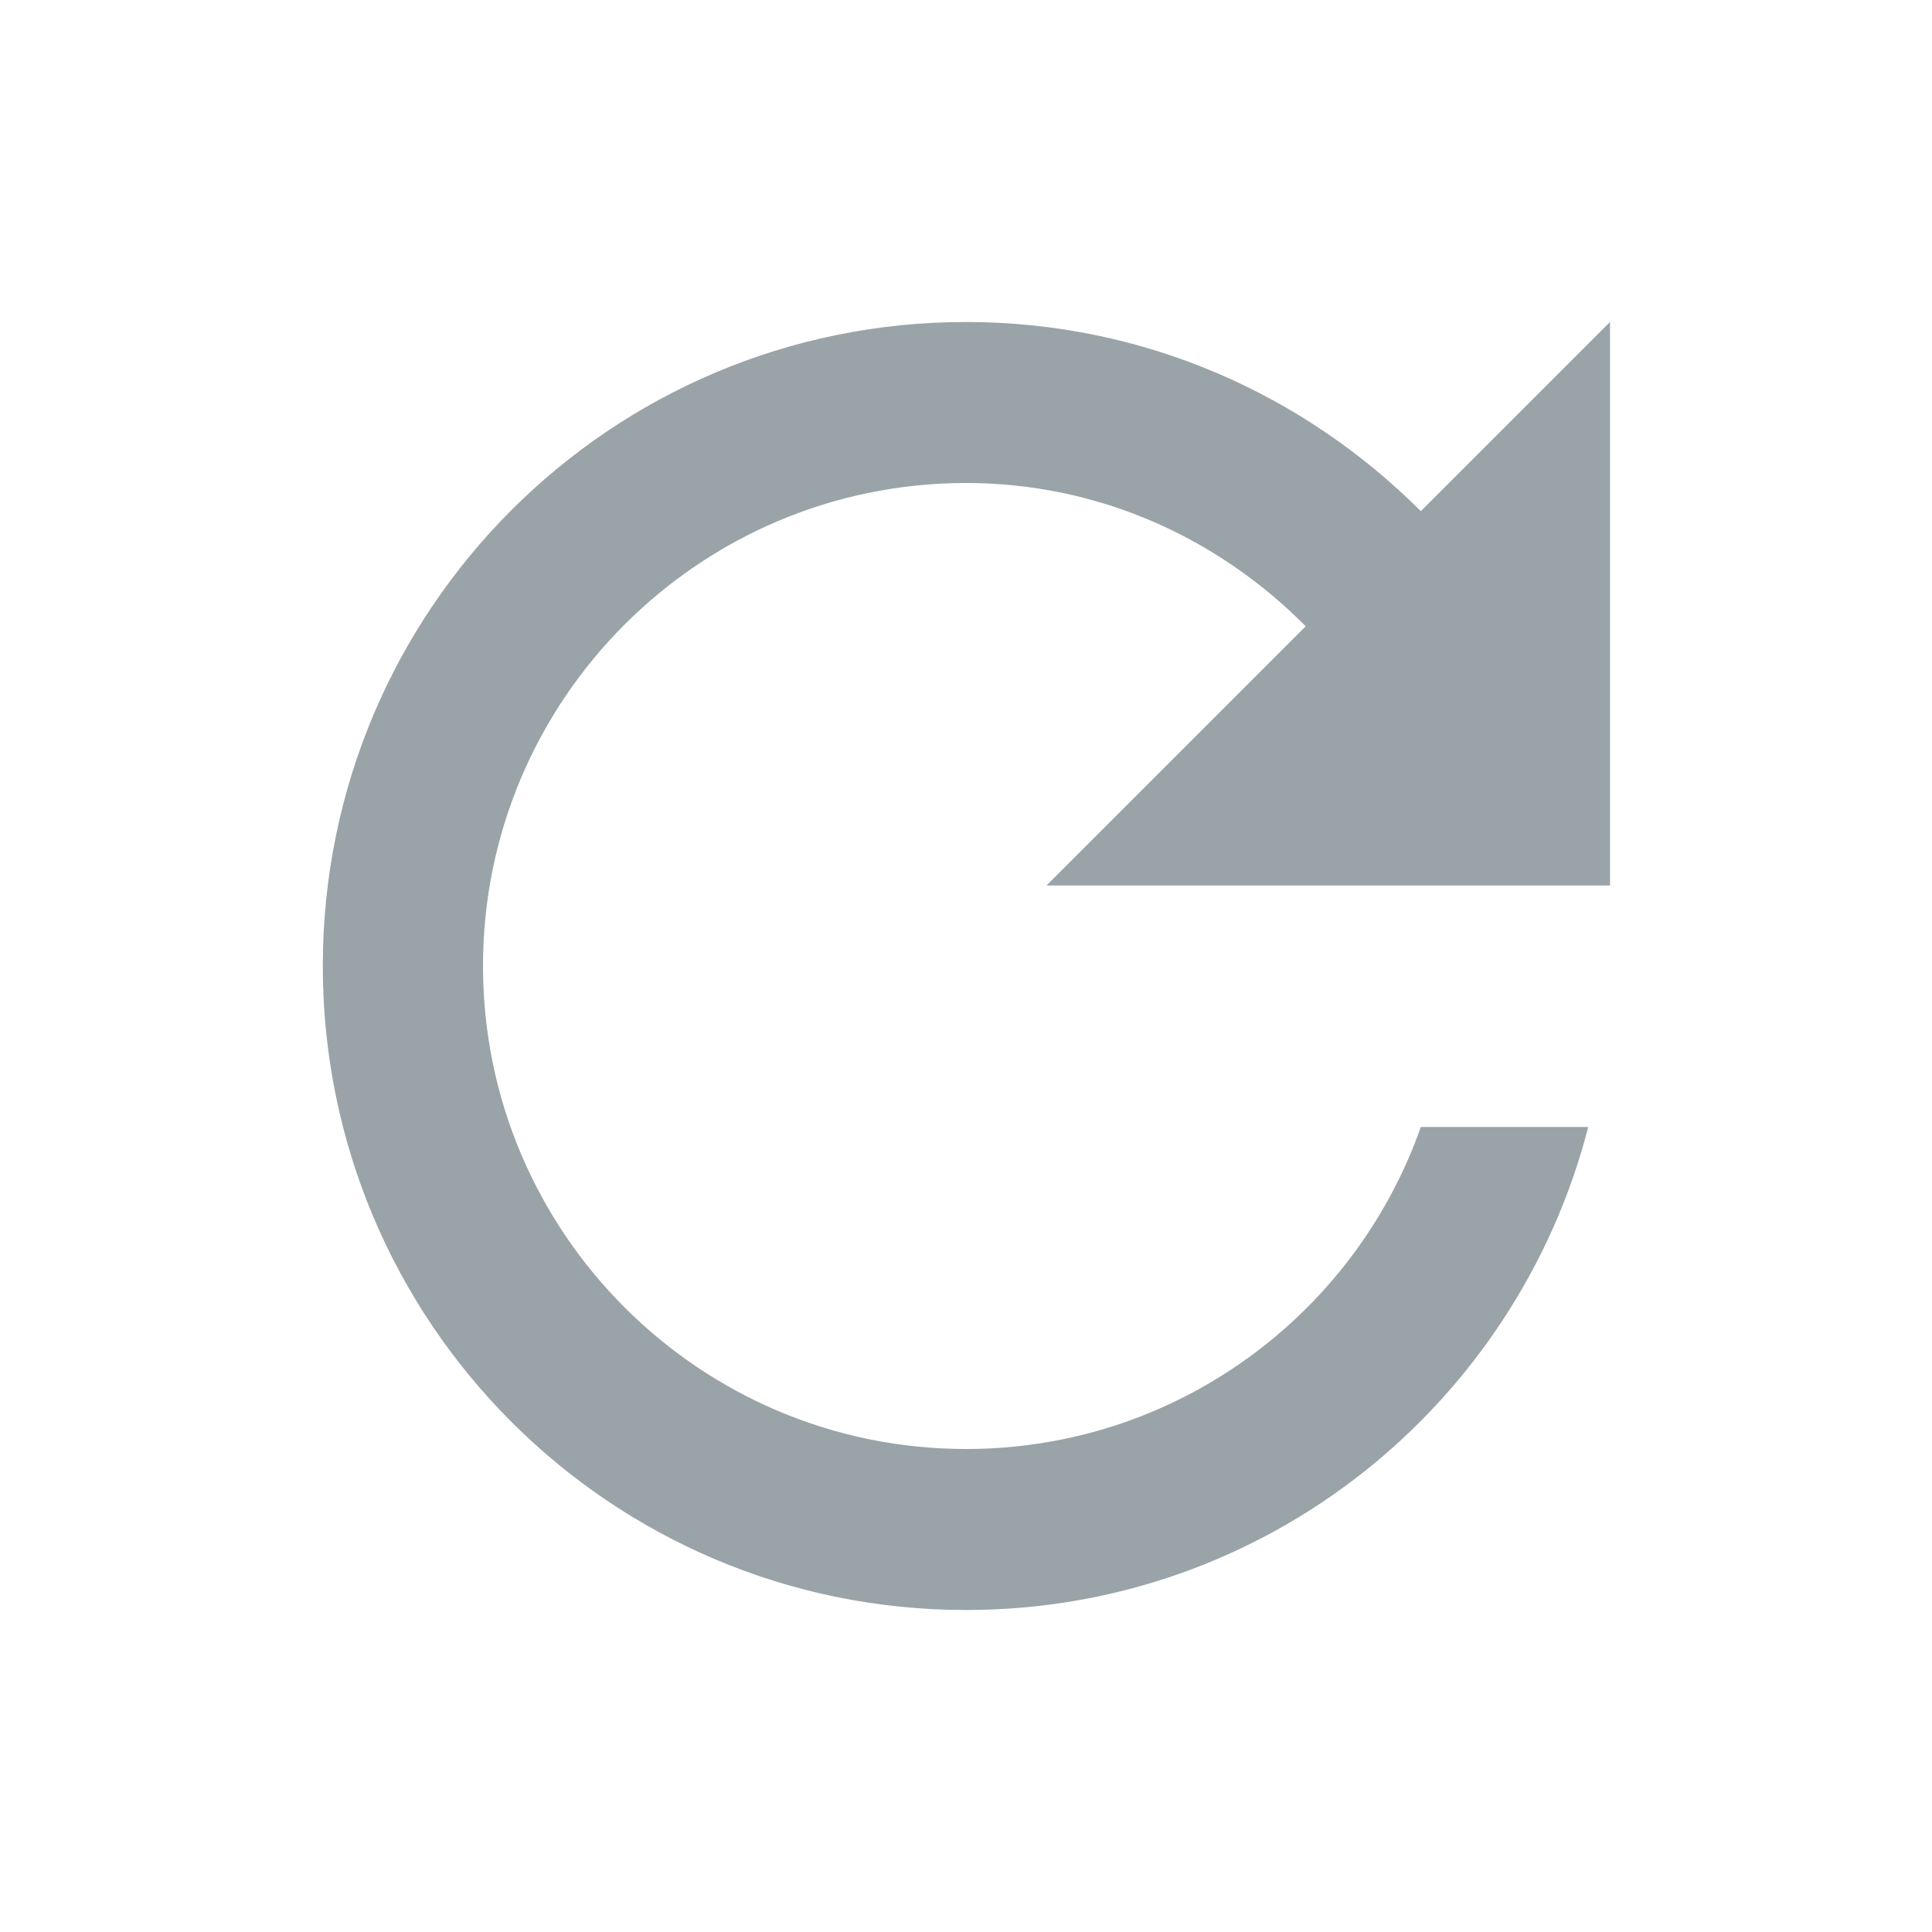
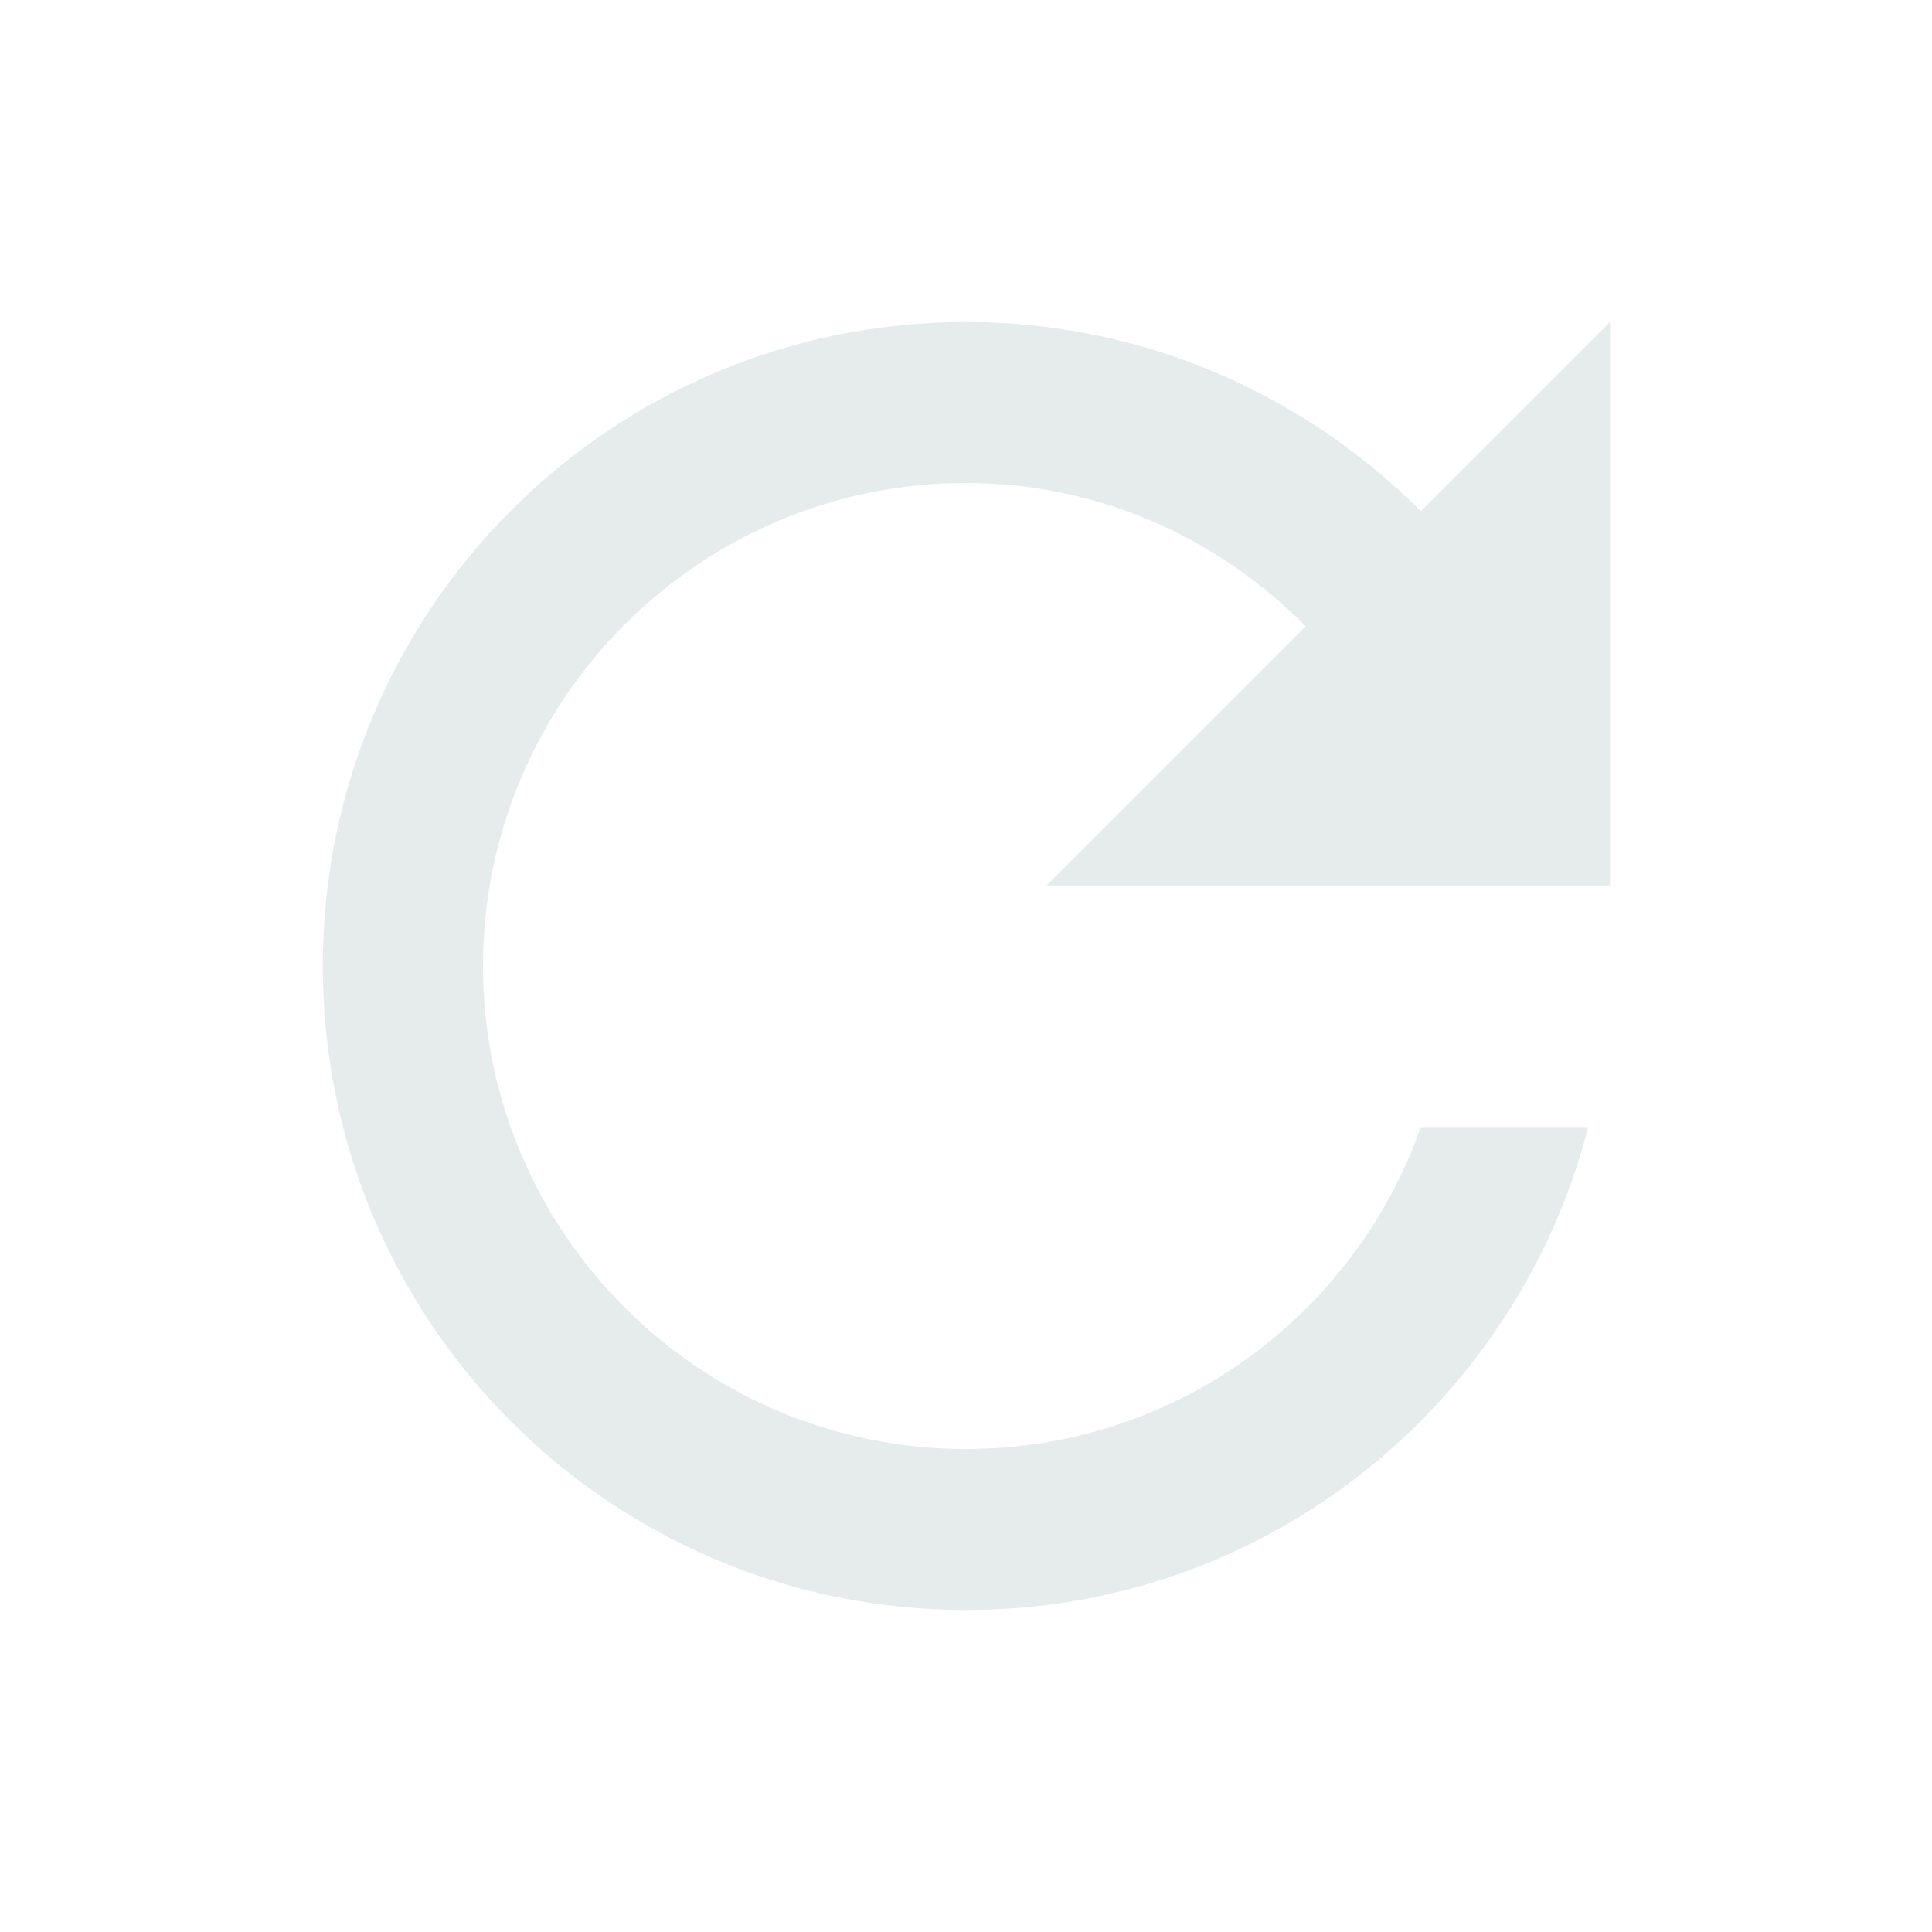
<svg xmlns="http://www.w3.org/2000/svg" viewBox="0 0 24 24" width="24" height="24">
-   <path fill="#9aa3a8" d="M17.65 6.35C16.2 4.9 14.21 4 12 4c-4.42 0-7.99 3.58-7.99 8s3.57 8 7.99 8c3.73 0 6.84-2.55 7.73-6h-2.08c-.82 2.33-3.04 4-5.65 4-3.31 0-6-2.69-6-6s2.69-6 6-6c1.66 0 3.14.69 4.22 1.78L13 11h7V4l-2.35 2.35z" />
+   <path fill="#e6ecec" d="M17.65 6.35C16.2 4.9 14.21 4 12 4c-4.42 0-7.99 3.58-7.99 8s3.57 8 7.99 8c3.73 0 6.84-2.55 7.73-6h-2.08c-.82 2.33-3.04 4-5.65 4-3.31 0-6-2.69-6-6s2.69-6 6-6c1.66 0 3.14.69 4.22 1.78L13 11h7V4l-2.35 2.35z" />
</svg>
